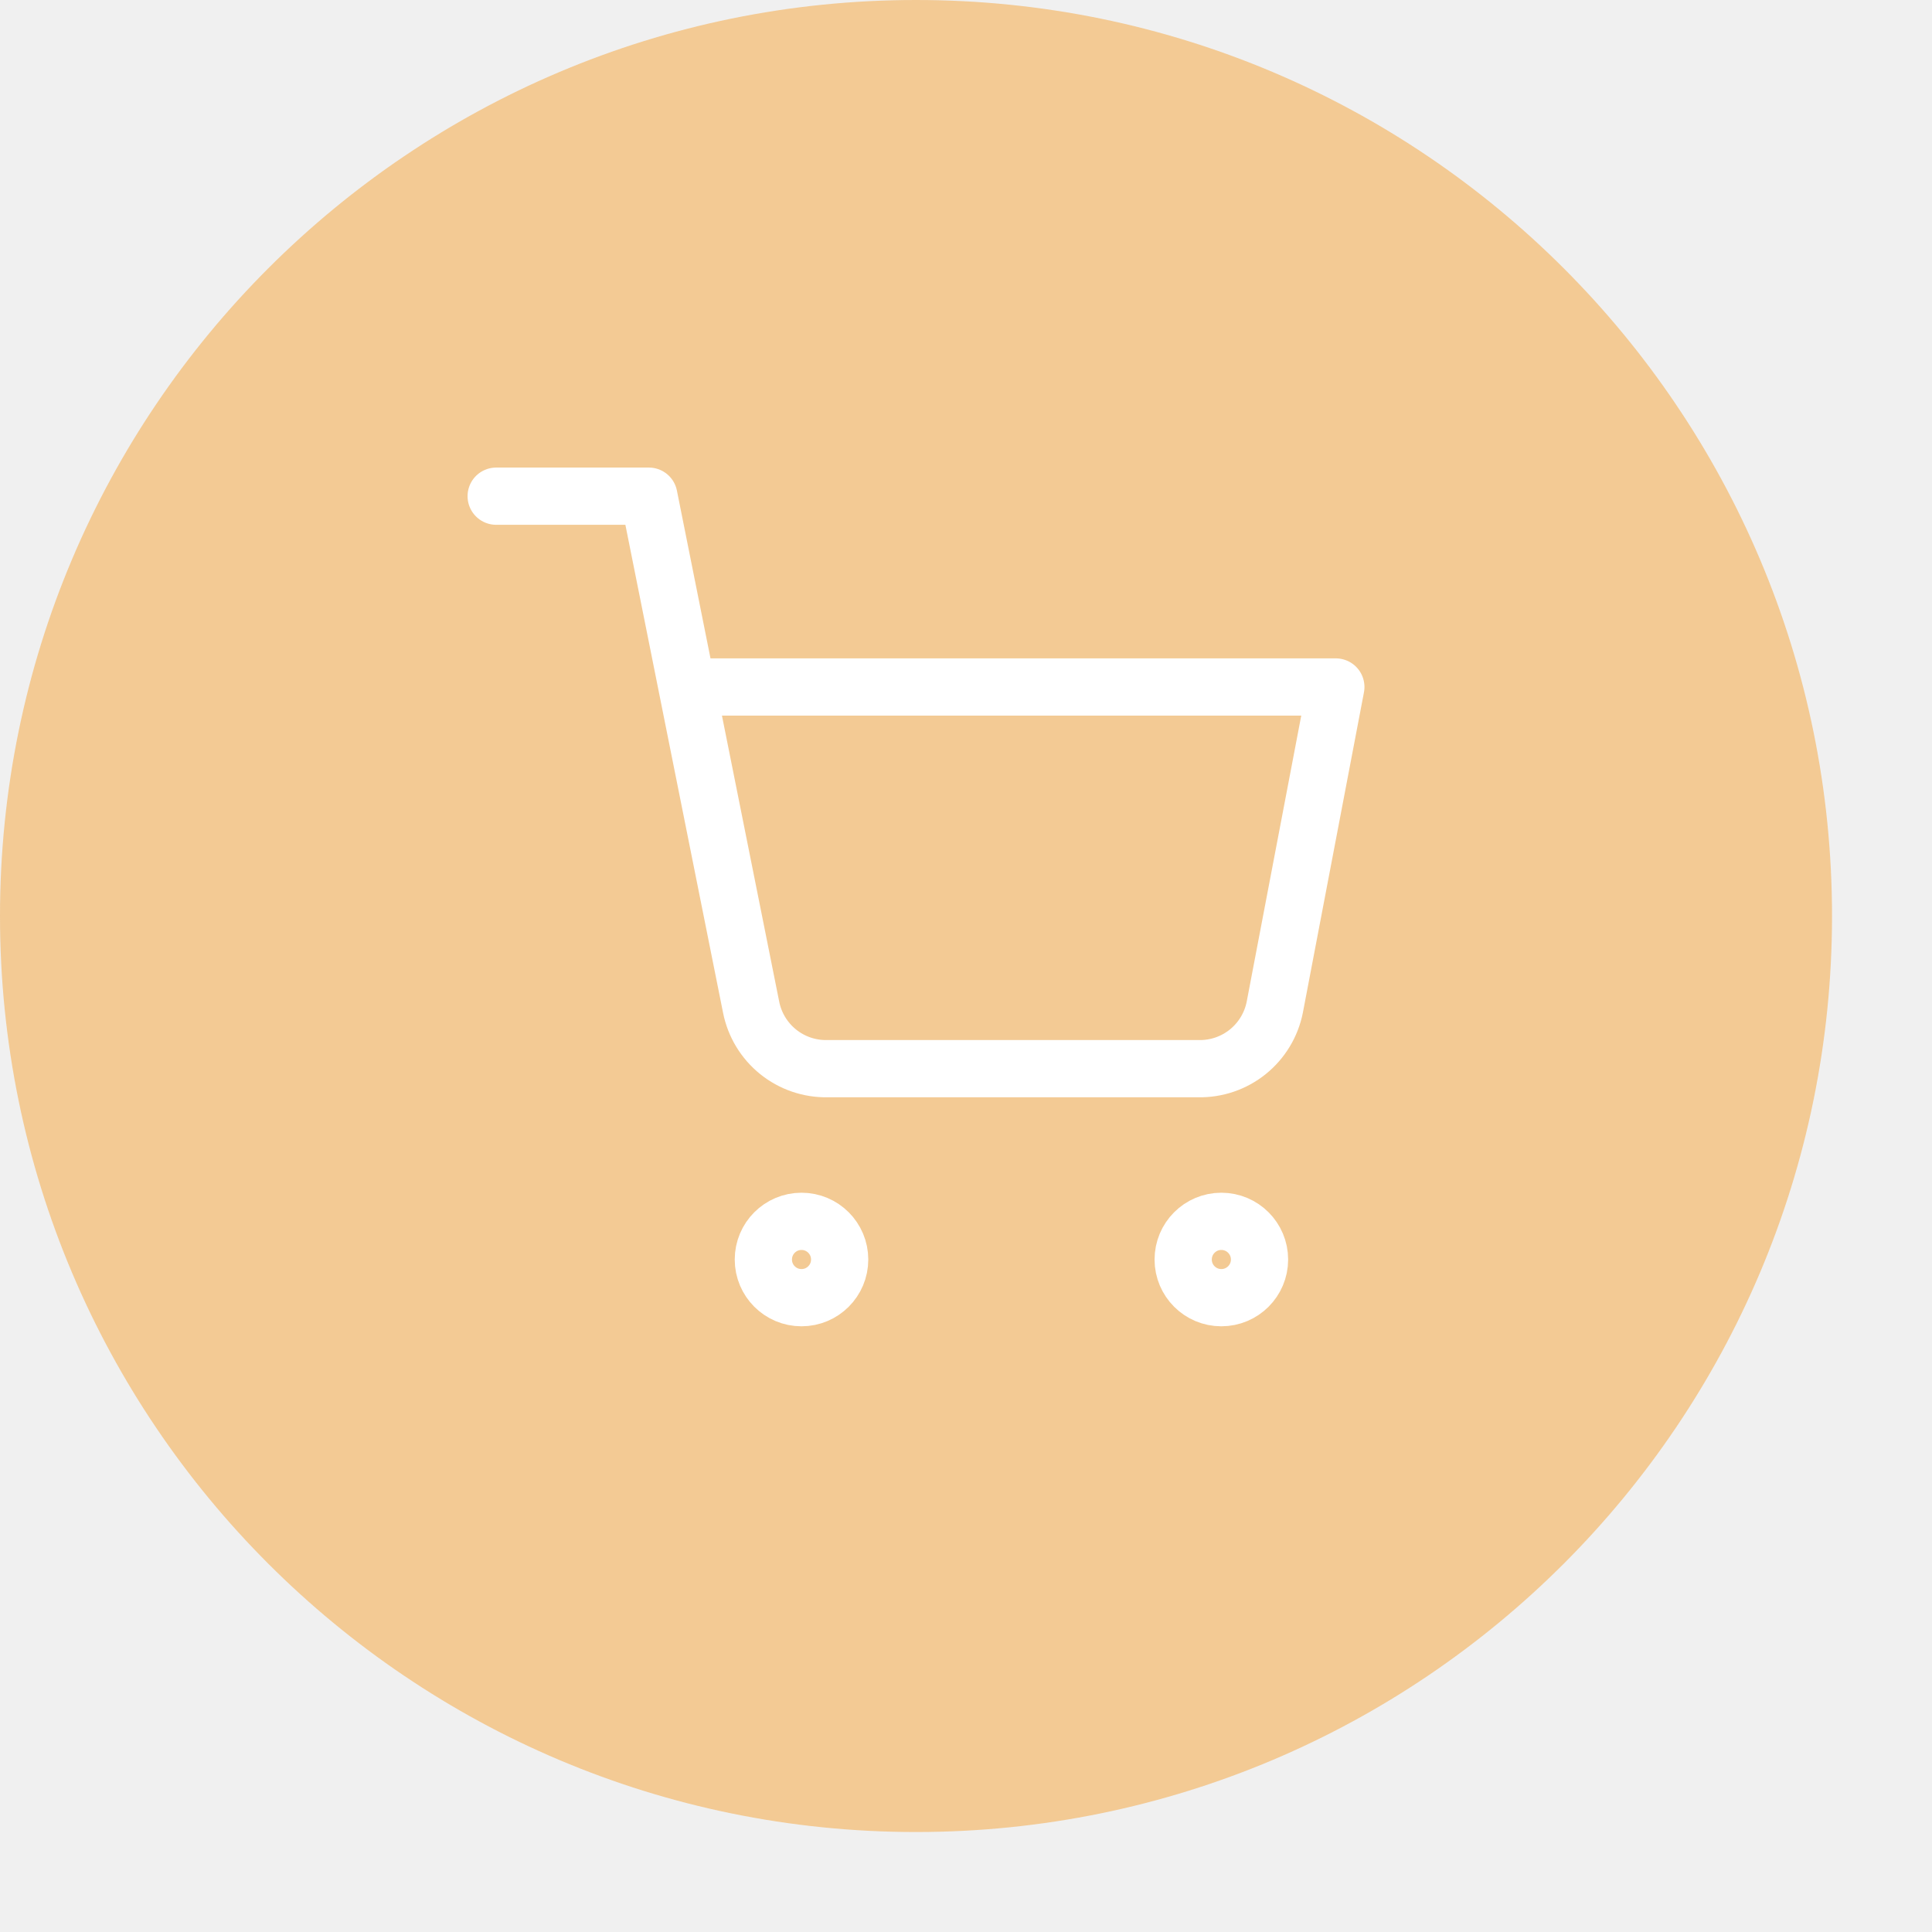
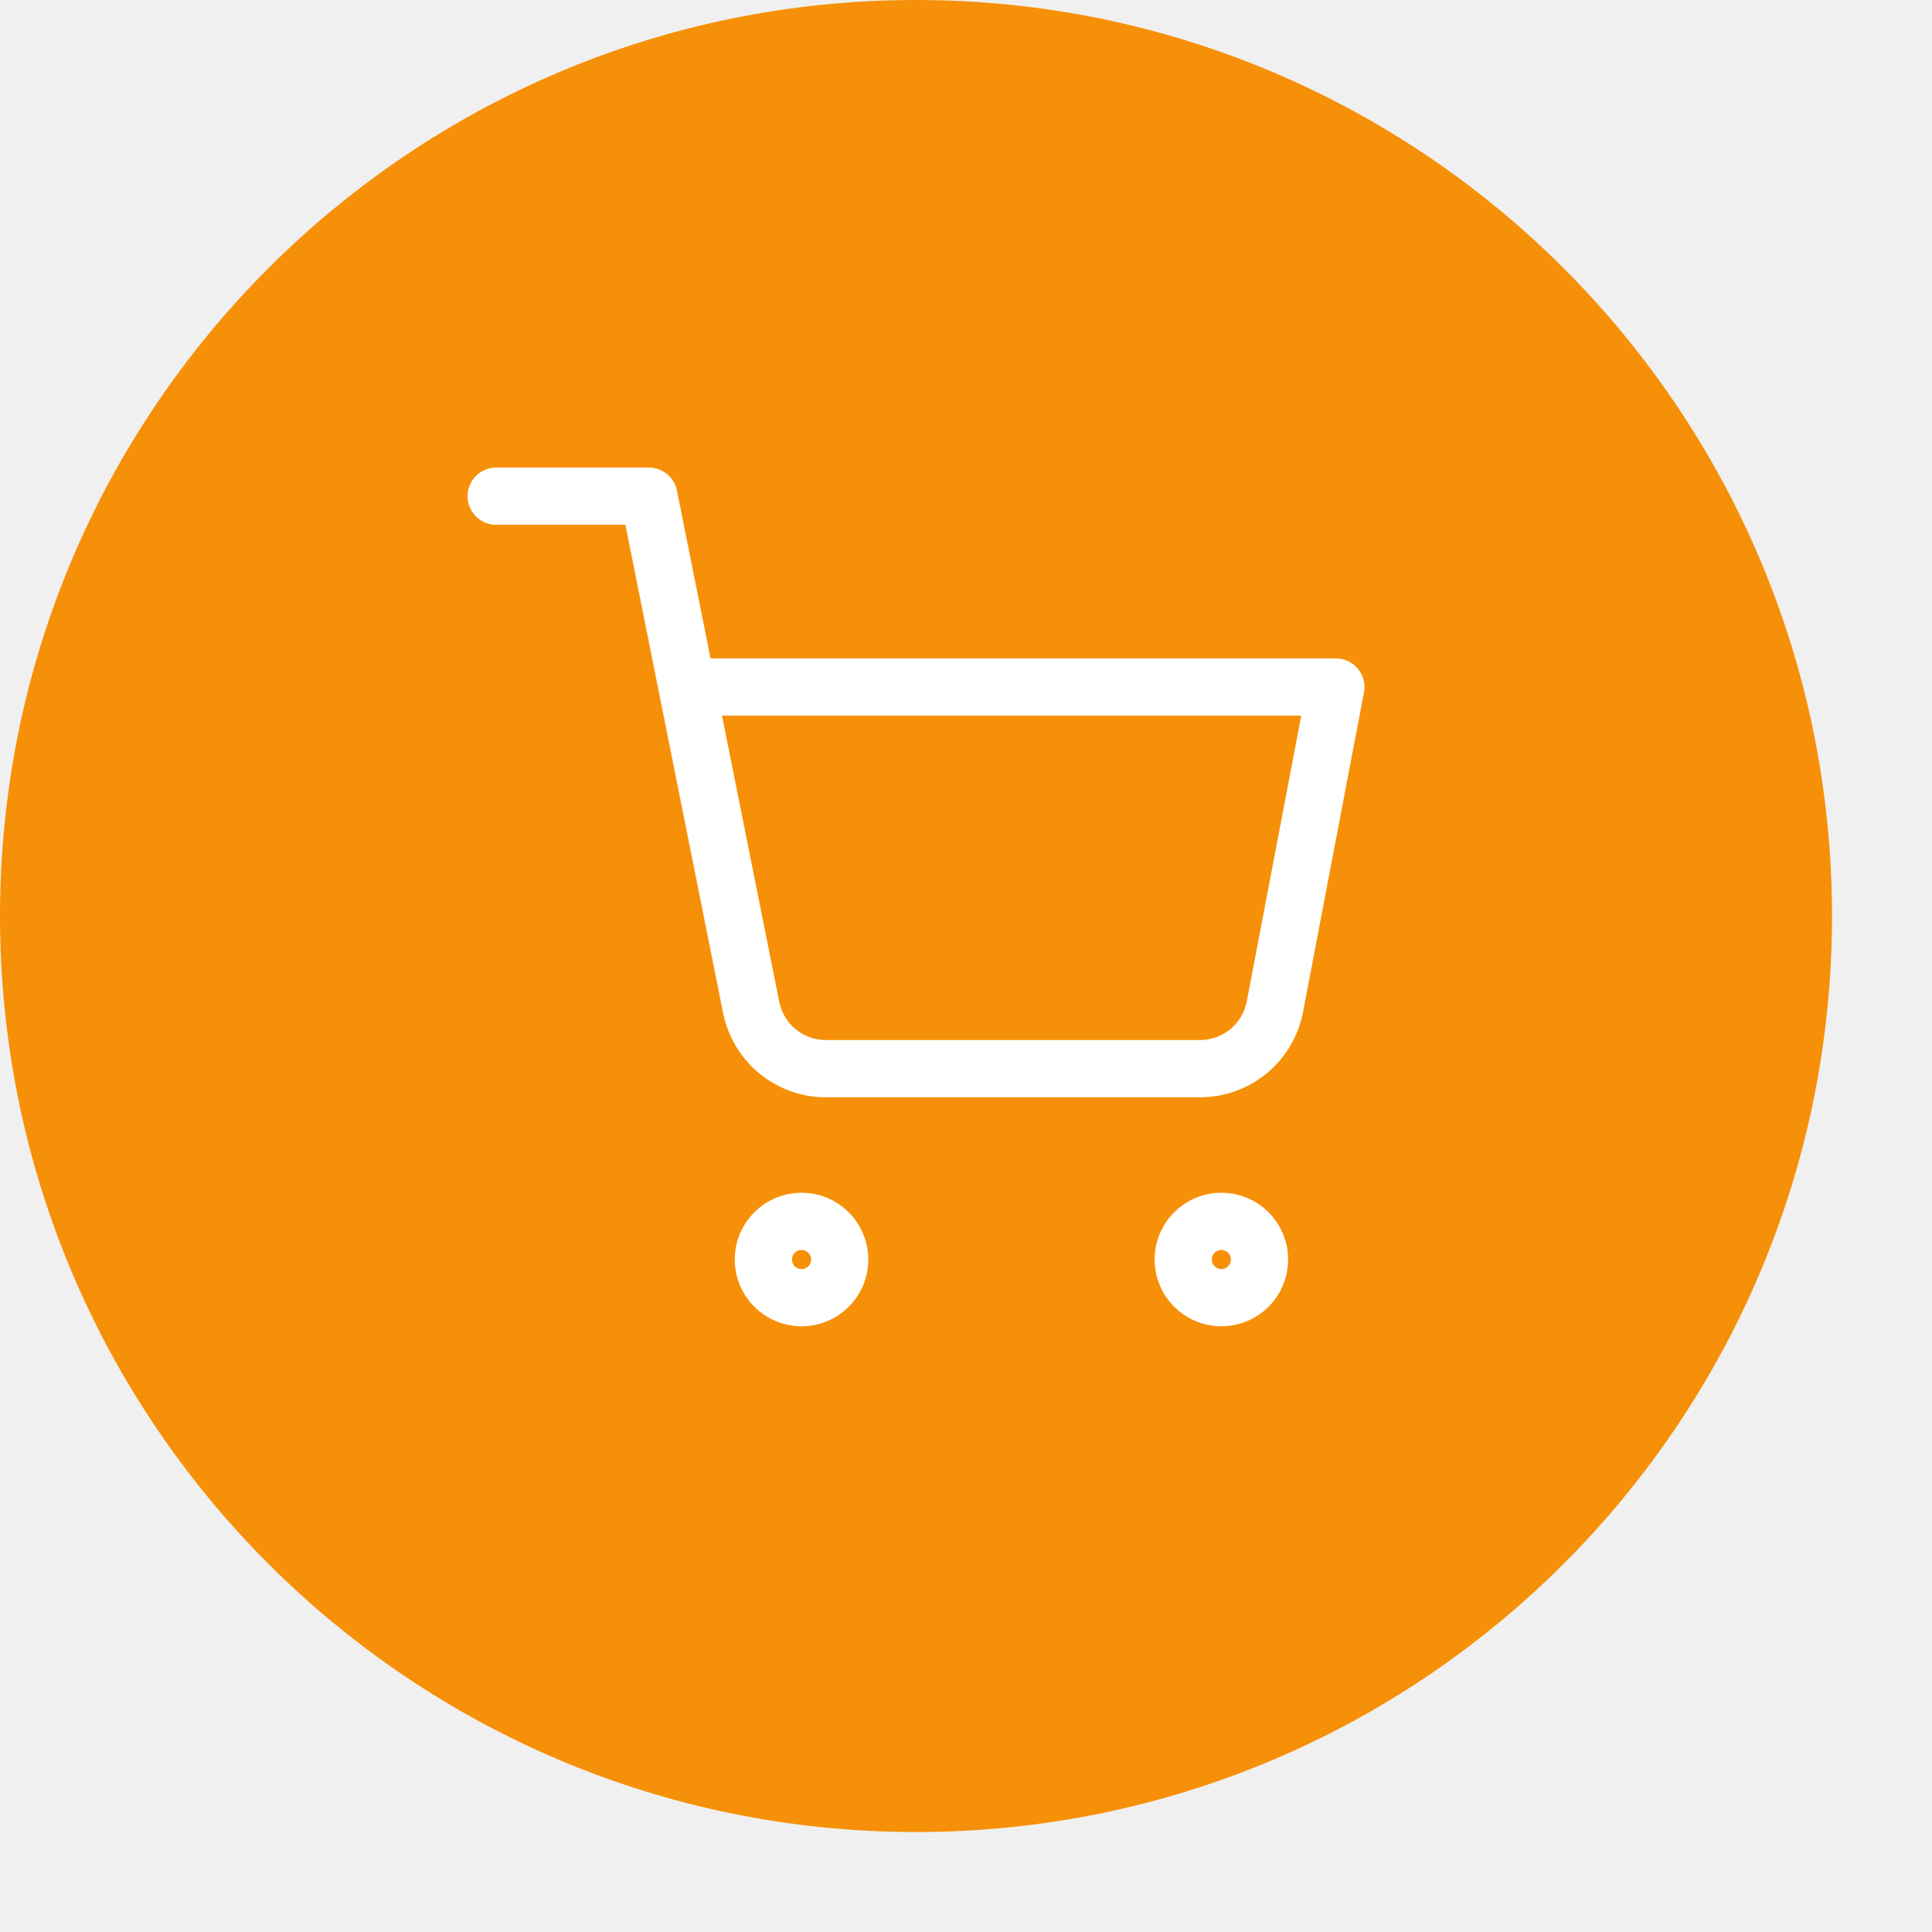
<svg xmlns="http://www.w3.org/2000/svg" width="56" height="56" viewBox="0 0 56 56" fill="none">
-   <circle opacity="0.4" cx="26.551" cy="26.551" r="26.551" fill="#F79009" />
-   <g clip-path="url(#clip0_3171_16495)">
-     <path d="M14.382 14.382H18.807L21.772 29.195C21.873 29.704 22.15 30.162 22.555 30.488C22.959 30.813 23.465 30.986 23.984 30.976H34.738C35.257 30.986 35.763 30.813 36.167 30.488C36.572 30.162 36.849 29.704 36.95 29.195L38.72 19.913H19.913M24.338 36.508C24.338 37.119 23.843 37.614 23.232 37.614C22.621 37.614 22.126 37.119 22.126 36.508C22.126 35.897 22.621 35.401 23.232 35.401C23.843 35.401 24.338 35.897 24.338 36.508ZM36.508 36.508C36.508 37.119 36.012 37.614 35.401 37.614C34.79 37.614 34.295 37.119 34.295 36.508C34.295 35.897 34.79 35.401 35.401 35.401C36.012 35.401 36.508 35.897 36.508 36.508Z" stroke="white" stroke-width="1.659" stroke-linecap="round" stroke-linejoin="round" />
+   <circle cx="26.551" cy="26.551" r="26.551" fill="#F79009" />
+   <g clip-path="url(#clip0_3088_21523)">
+     <path d="M14.382 14.382H18.808L21.772 29.195C21.873 29.704 22.151 30.162 22.555 30.488C22.96 30.813 23.466 30.986 23.985 30.976H34.738C35.257 30.986 35.763 30.813 36.168 30.488C36.572 30.162 36.849 29.704 36.951 29.195L38.721 19.913H19.914M24.339 36.508C24.339 37.119 23.844 37.614 23.233 37.614C22.622 37.614 22.126 37.119 22.126 36.508C22.126 35.897 22.622 35.401 23.233 35.401C23.844 35.401 24.339 35.897 24.339 36.508ZM36.508 36.508C36.508 37.119 36.013 37.614 35.402 37.614C34.791 37.614 34.296 37.119 34.296 36.508C34.296 35.897 34.791 35.401 35.402 35.401C36.013 35.401 36.508 35.897 36.508 36.508Z" stroke="white" stroke-width="1.659" stroke-linecap="round" stroke-linejoin="round" />
  </g>
  <defs>
-     <clipPath id="clip0_3171_16495">
-       <rect width="26.551" height="26.551" fill="white" transform="translate(13.2756 13.2755)" />
+     <clipPath id="clip0_3088_21523">
+       <rect width="26.551" height="26.551" fill="white" transform="translate(13.2759 13.2755)" />
    </clipPath>
  </defs>
</svg>
